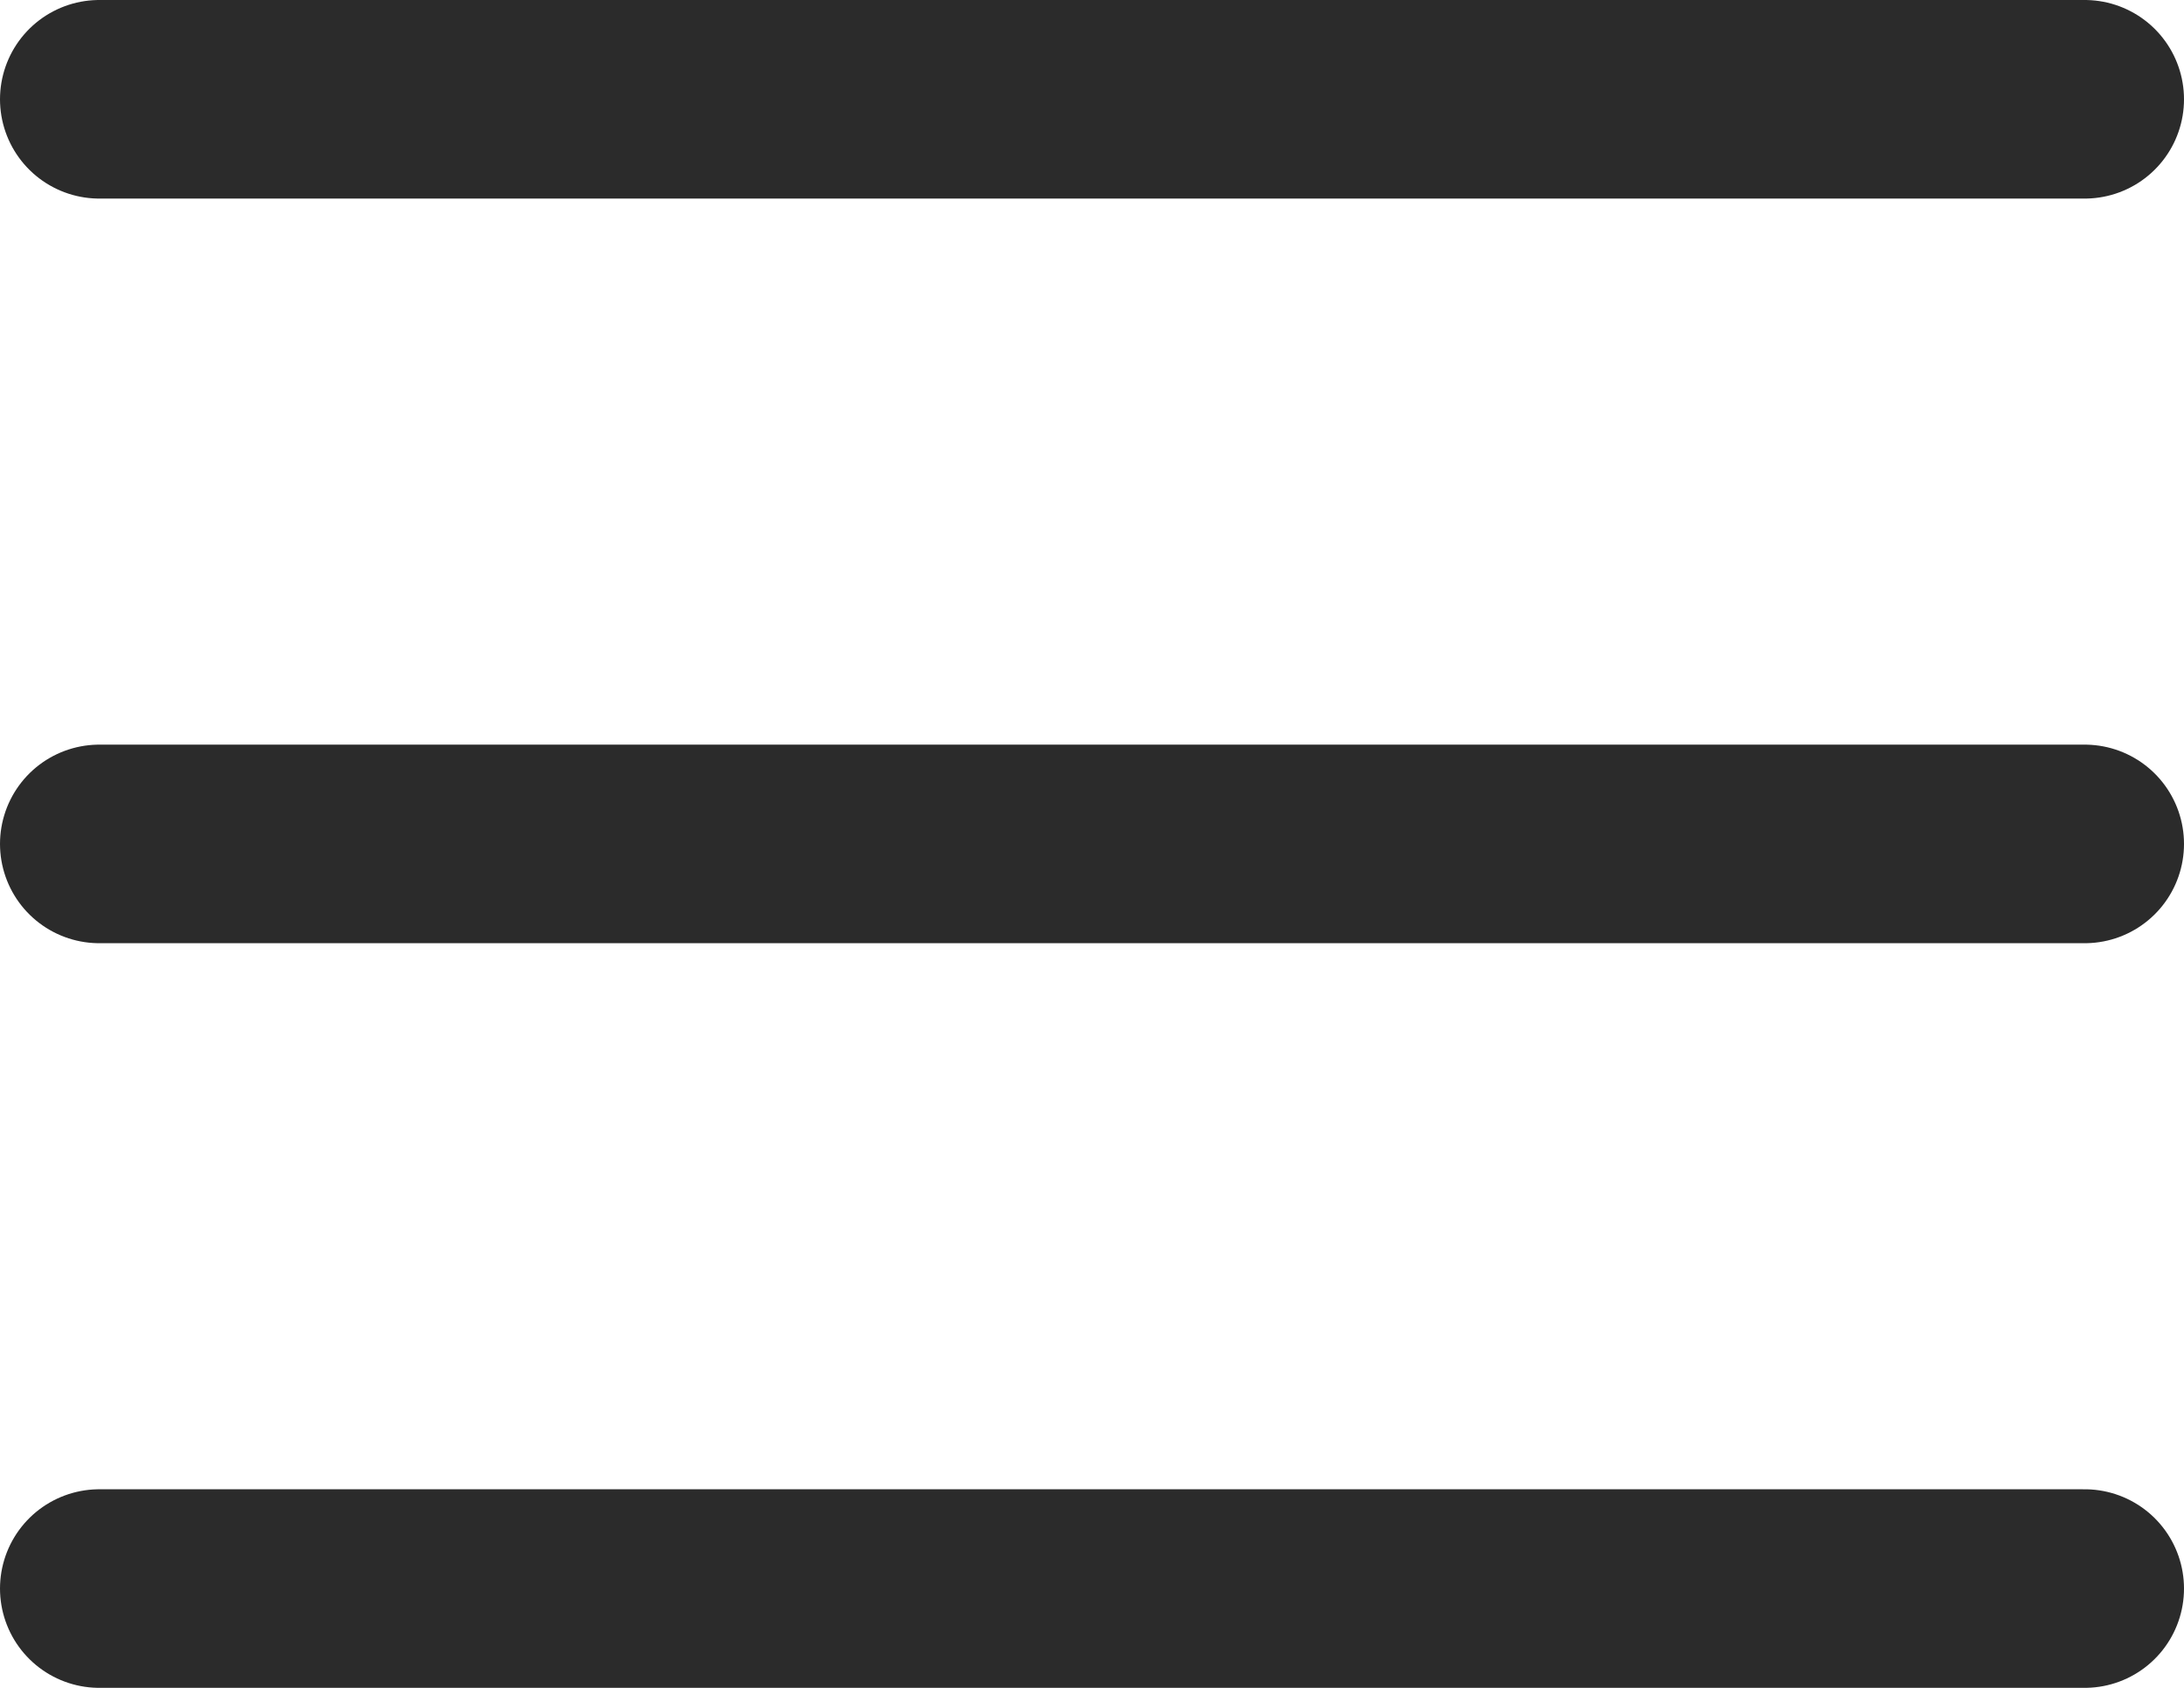
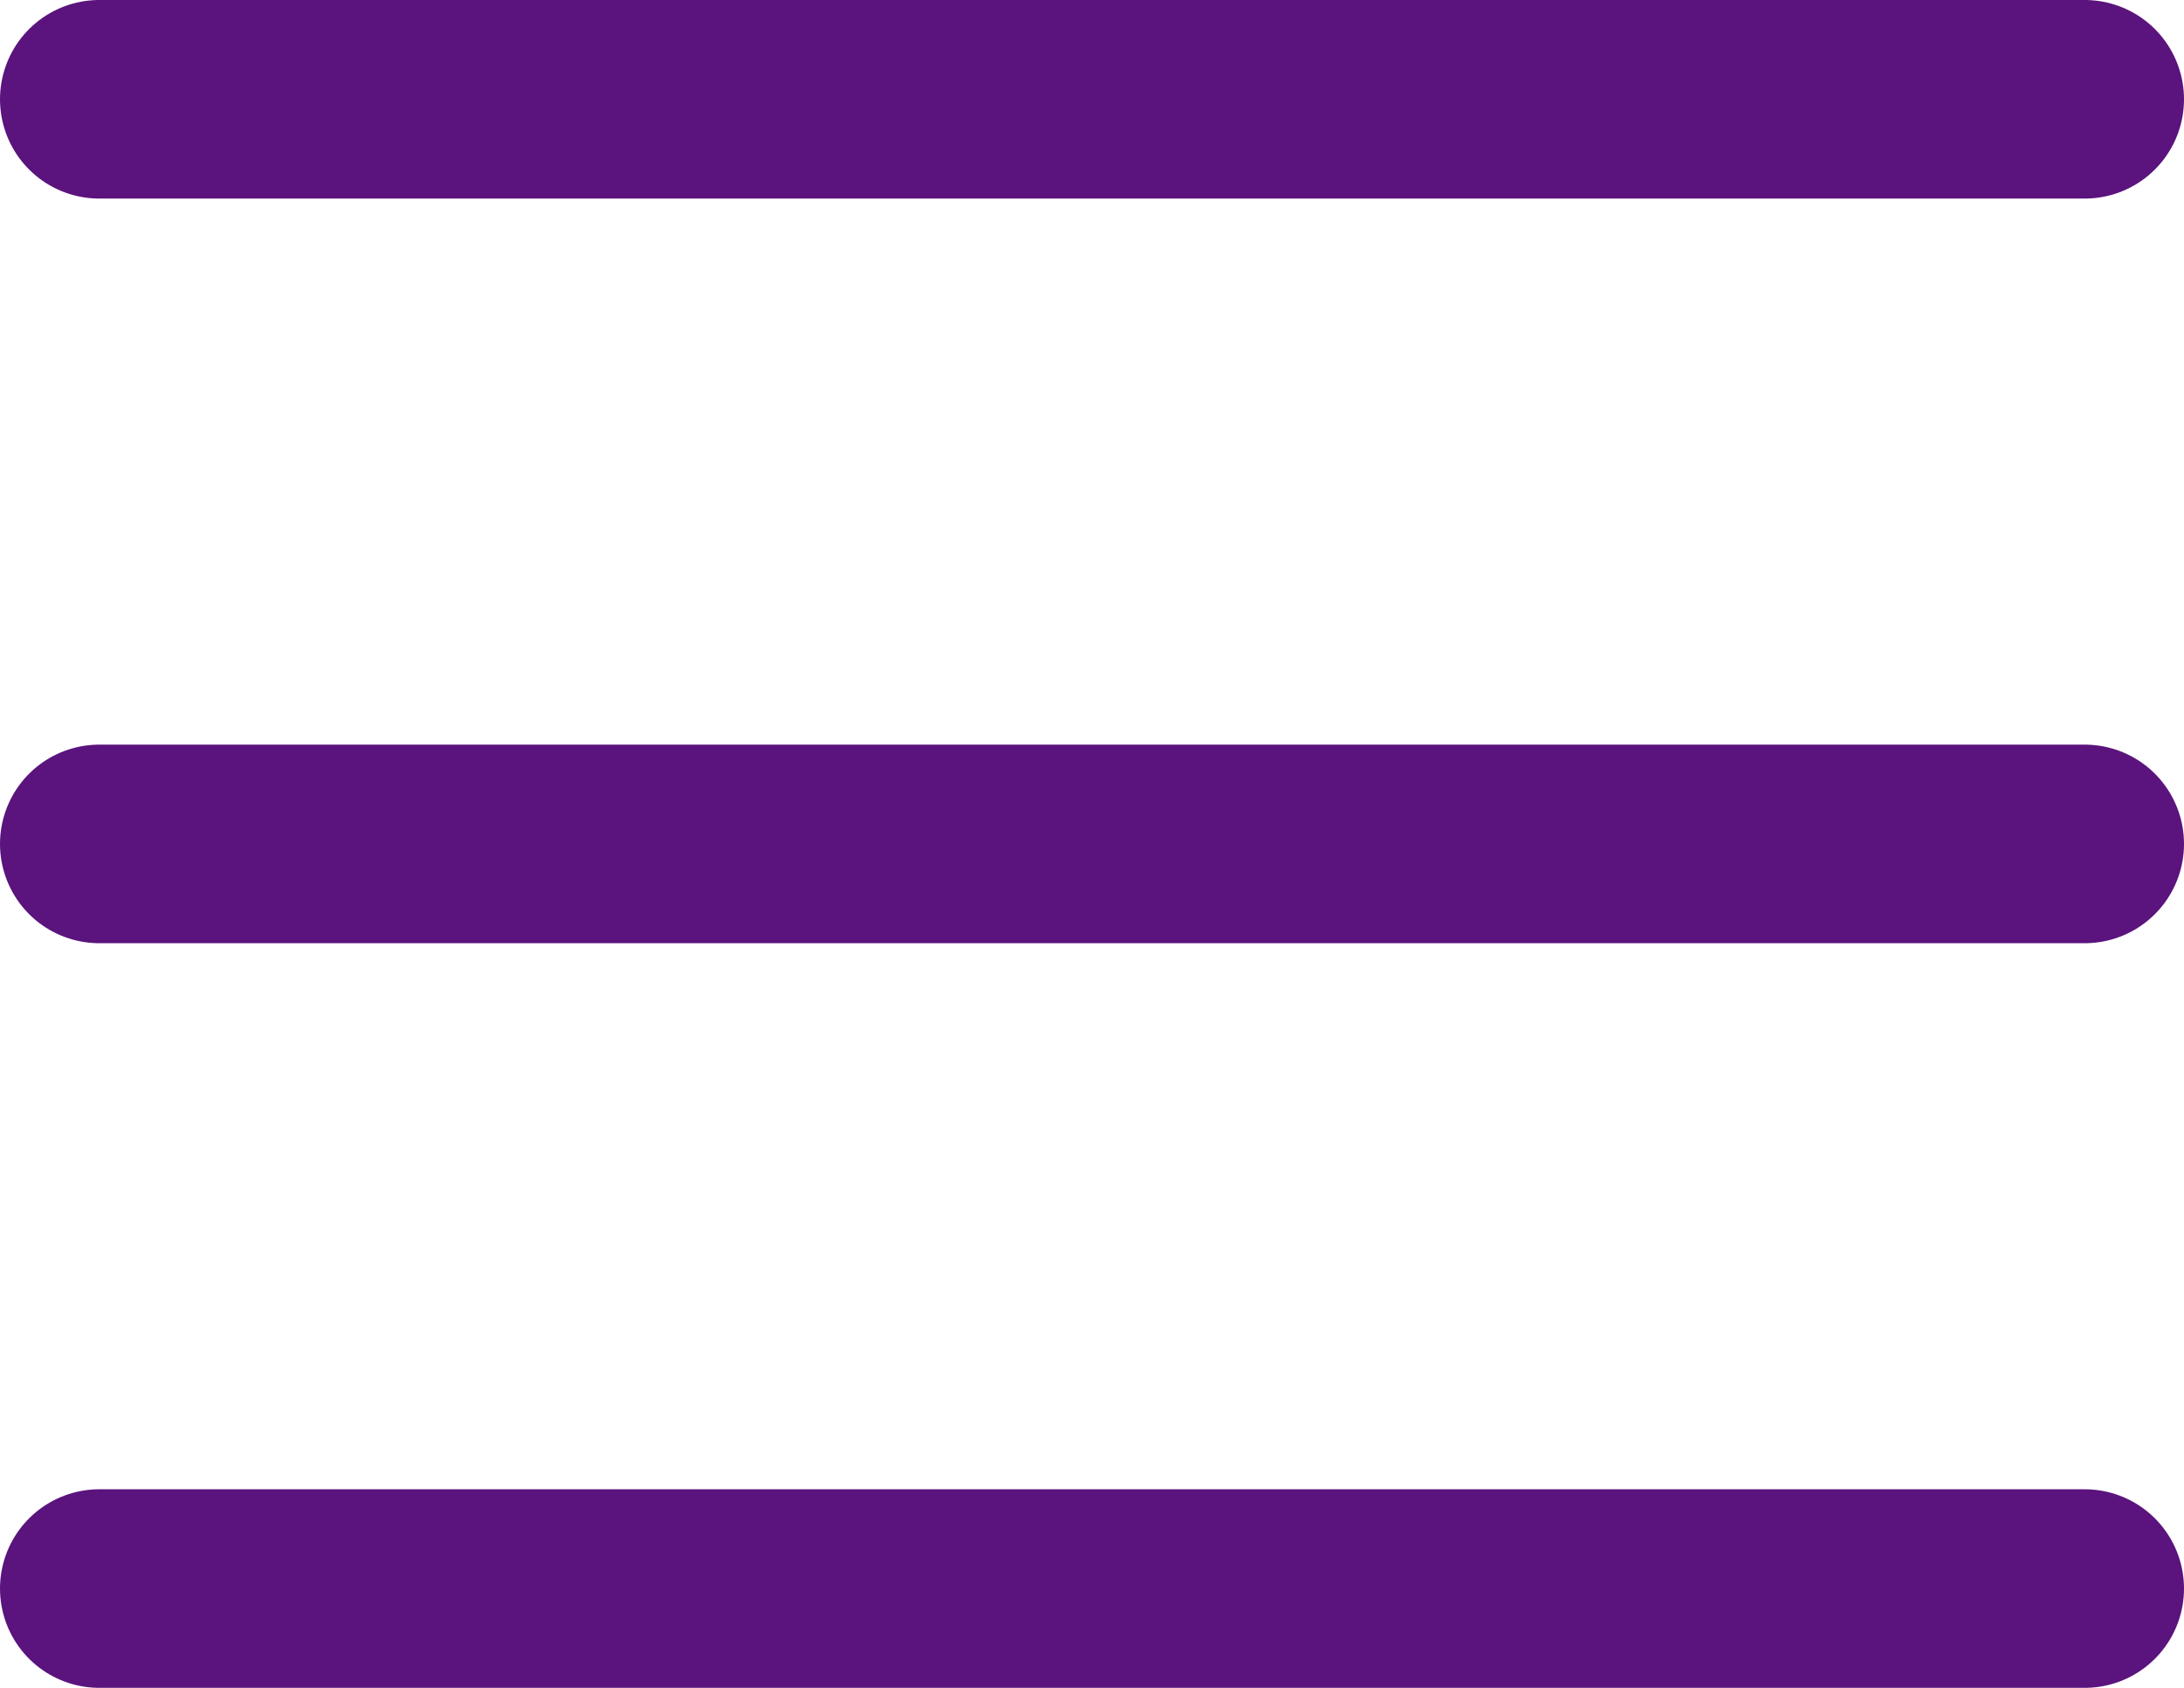
<svg xmlns="http://www.w3.org/2000/svg" id="Layer_1" viewBox="0 0 220 170">
  <defs>
    <style>
      .cls-1 {
        fill: none;
-         stroke: #2b2b2b;
+         stroke: #5b137d;
        stroke-linecap: round;
        stroke-miterlimit: 50;
        stroke-width: 20px;
      }
    </style>
  </defs>
  <line class="cls-1" x1="210" y1="85" x2="10" y2="85" />
  <line class="cls-1" x1="210" y1="10" x2="10" y2="10" />
  <line class="cls-1" x1="10" y1="160" x2="210" y2="160" />
</svg>
